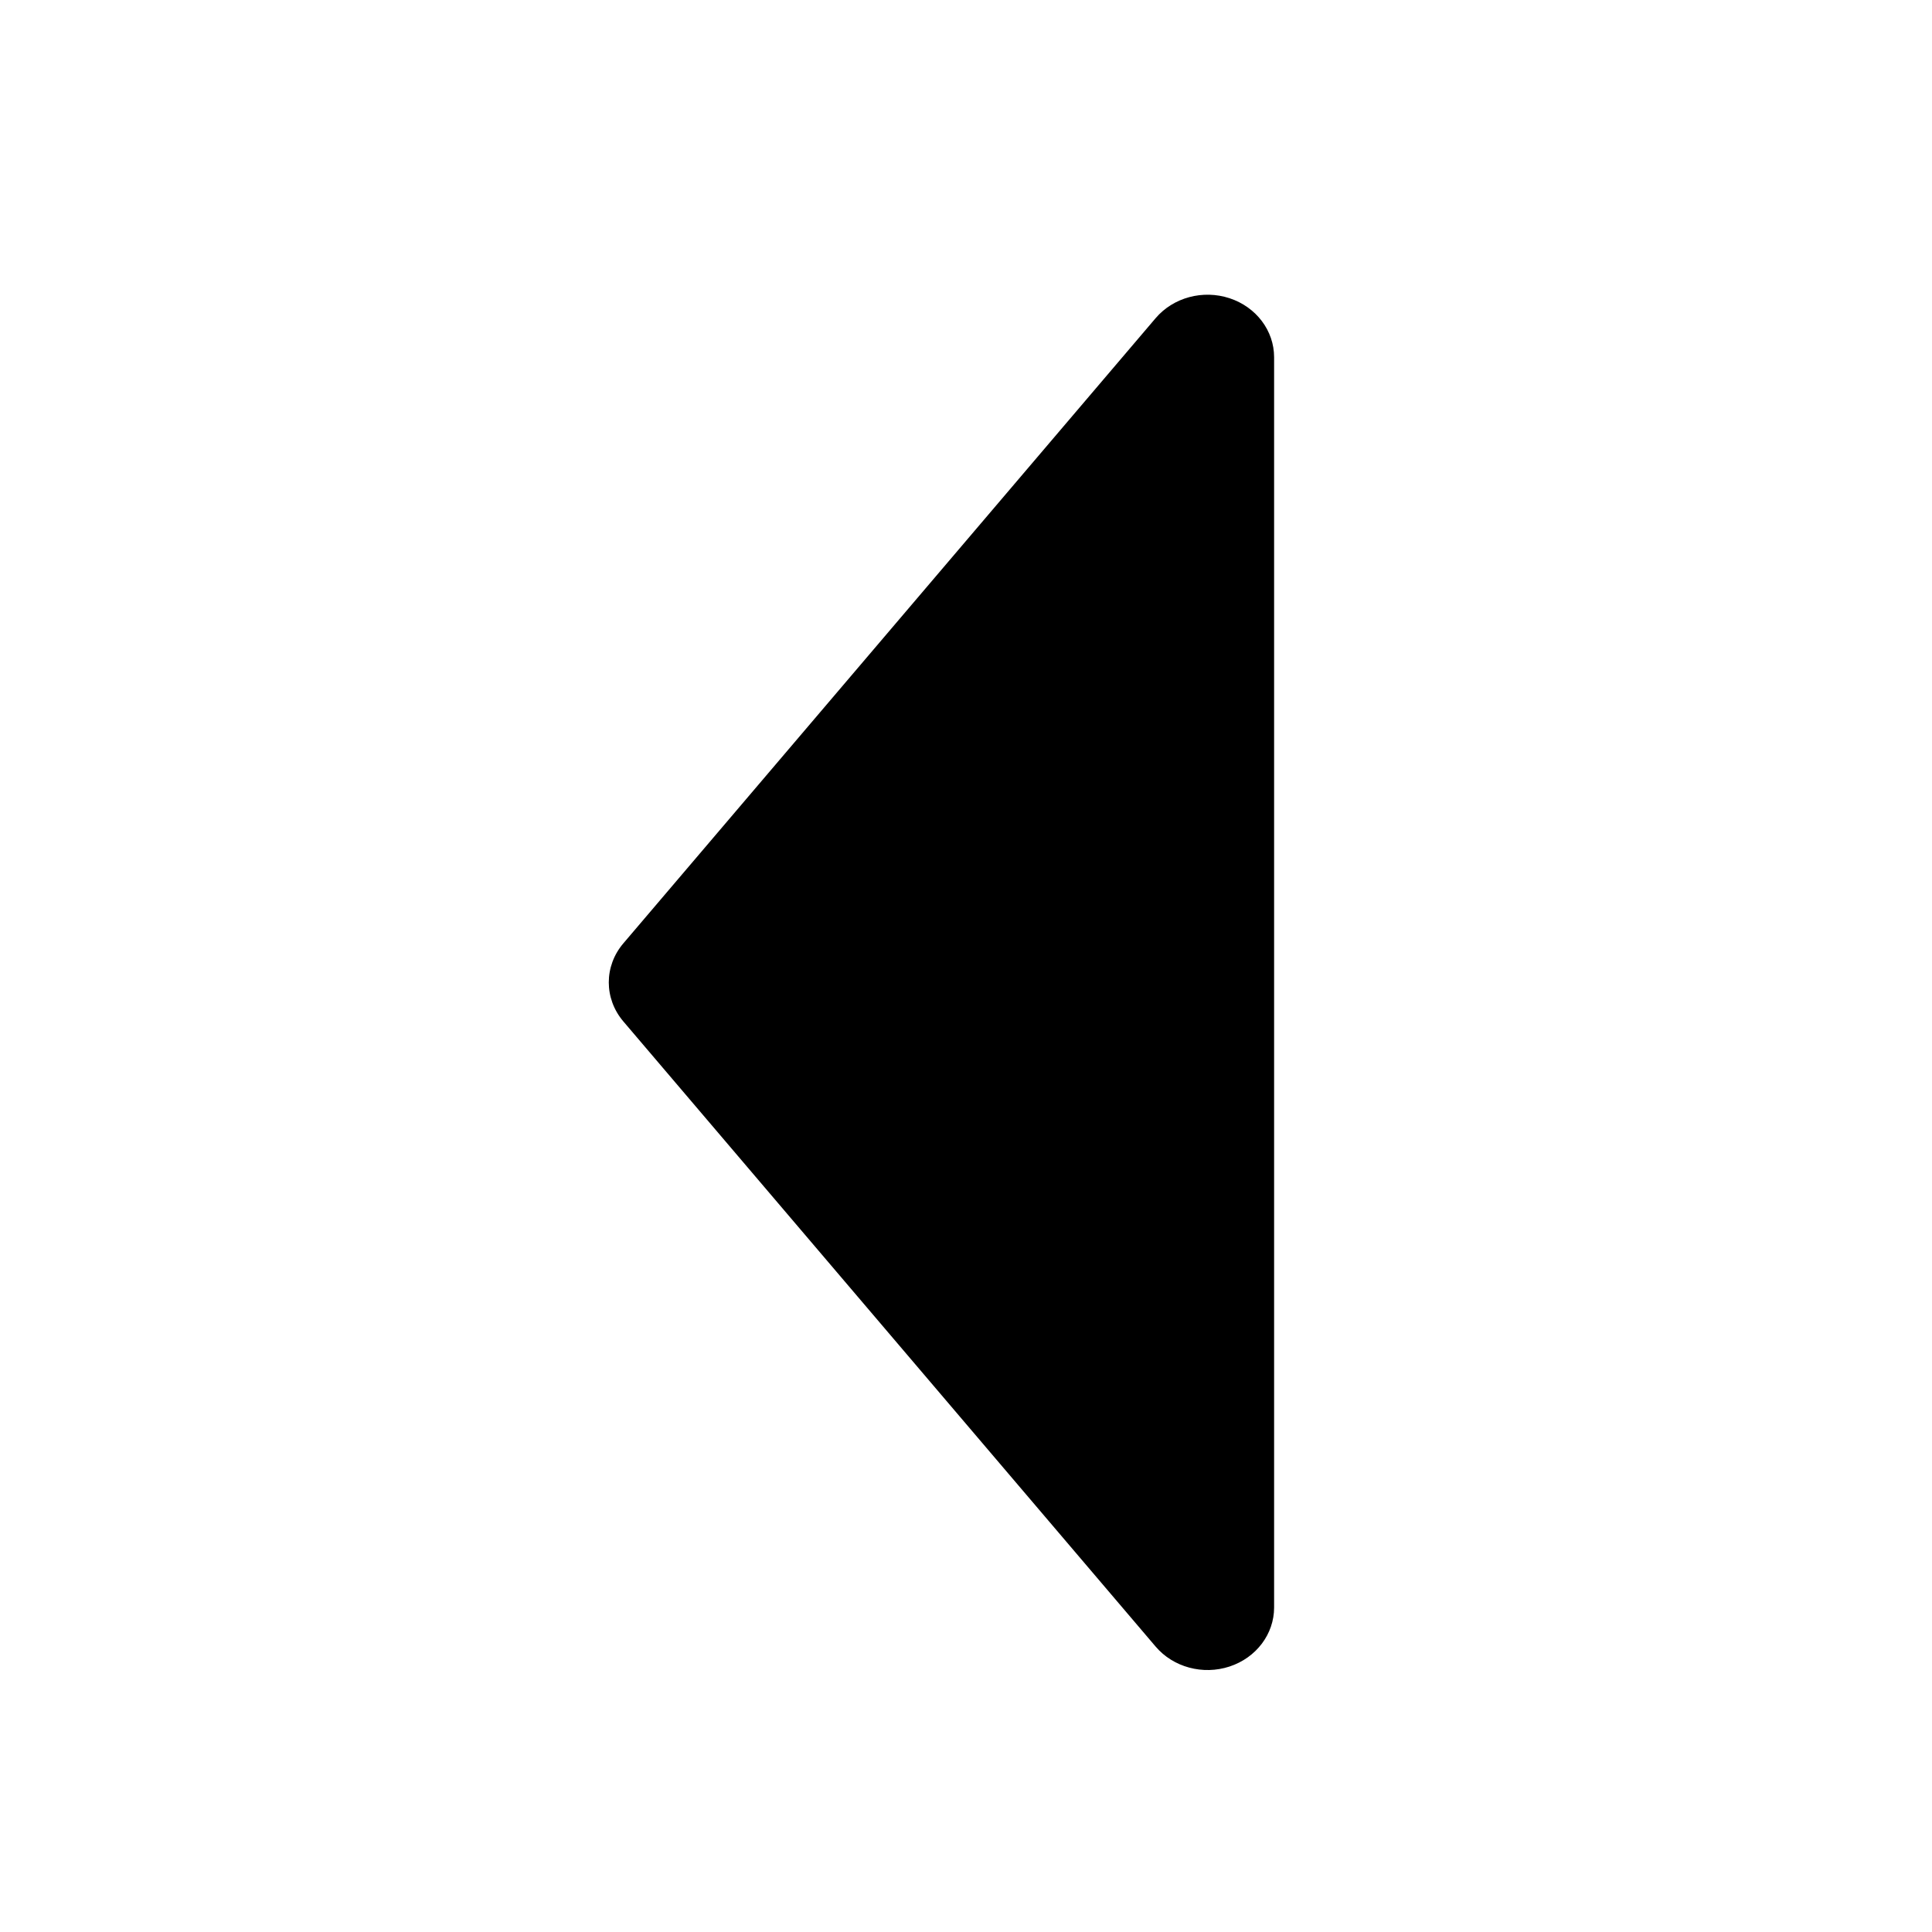
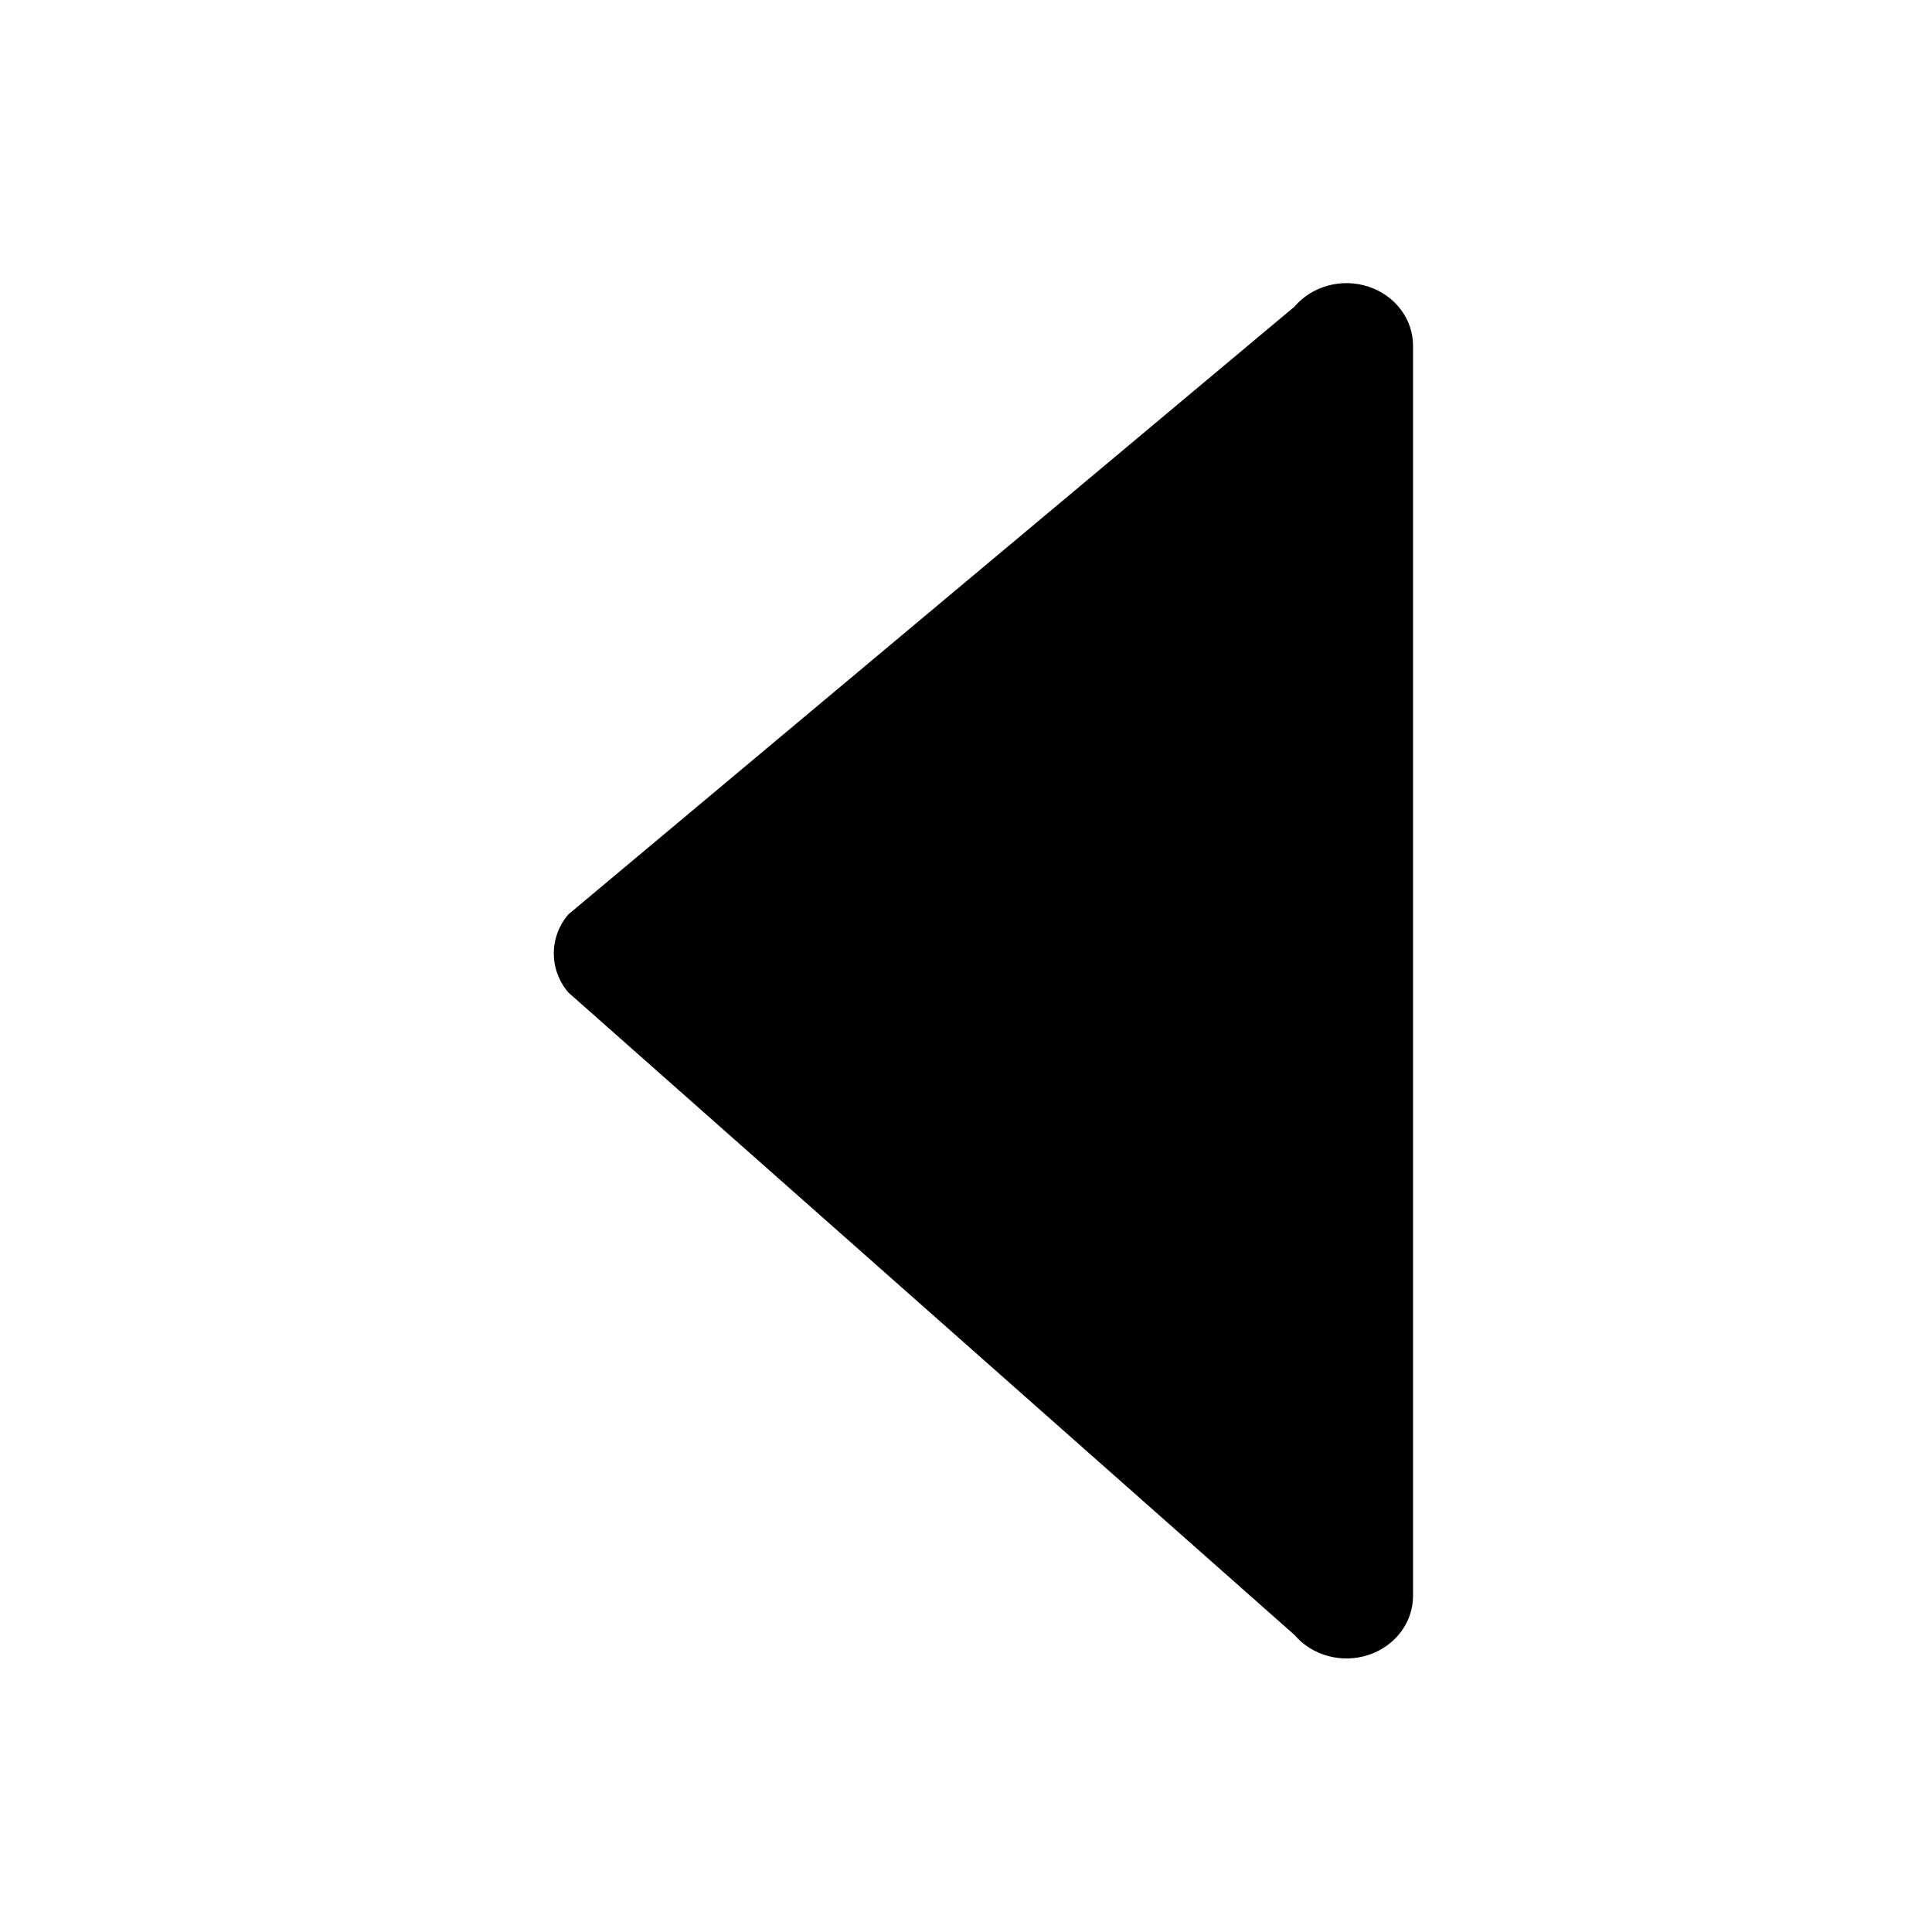
<svg xmlns="http://www.w3.org/2000/svg" version="1.1" id="Layer_1" x="0px" y="0px" viewBox="0 0 330.002 330.002" style="enable-background:new 0 0 330.002 330.002;" xml:space="preserve">
  <defs id="defs36" />
-   <path id="XMLID_23_" d="m 210.025,284.653 c 4.554,-1.501 7.603,-5.541 7.603,-10.076 V 61.018 c 0,-4.535 -3.049,-8.575 -7.603,-10.076 -4.554,-1.501 -9.621,-0.135 -12.636,3.406 L 106.475,161.13 c -1.66,1.95 -2.49,4.31 -2.49,6.67 0,2.361 0.83,4.72 2.49,6.671 l 90.915,106.777 c 3.015,3.541 8.082,4.906 12.636,3.405 z" style="stroke-width:0.734;fill:#000000;fill-opacity:1" />
+   <path id="XMLID_23_" d="m 233.755,282.675 c 4.554,-1.501 7.603,-5.541 7.603,-10.076 V 59.04 c 0,-4.535 -3.049,-8.575 -7.603,-10.076 -4.554,-1.501 -9.621,-0.135 -12.636,3.406 L 97.081,156.186 c -1.66,1.95 -2.49,4.31 -2.49,6.67 0,2.361 0.83,4.72 2.49,6.671 L 221.12,279.271 c 3.015,3.541 8.082,4.906 12.636,3.405 z" style="fill:#000000;fill-opacity:1;stroke-width:0.734" />
  <g id="g3">
</g>
  <g id="g5">
</g>
  <g id="g7">
</g>
  <g id="g9">
</g>
  <g id="g11">
</g>
  <g id="g13">
</g>
  <g id="g15">
</g>
  <g id="g17">
</g>
  <g id="g19">
</g>
  <g id="g21">
</g>
  <g id="g23">
</g>
  <g id="g25">
</g>
  <g id="g27">
</g>
  <g id="g29">
</g>
  <g id="g31">
</g>
</svg>
